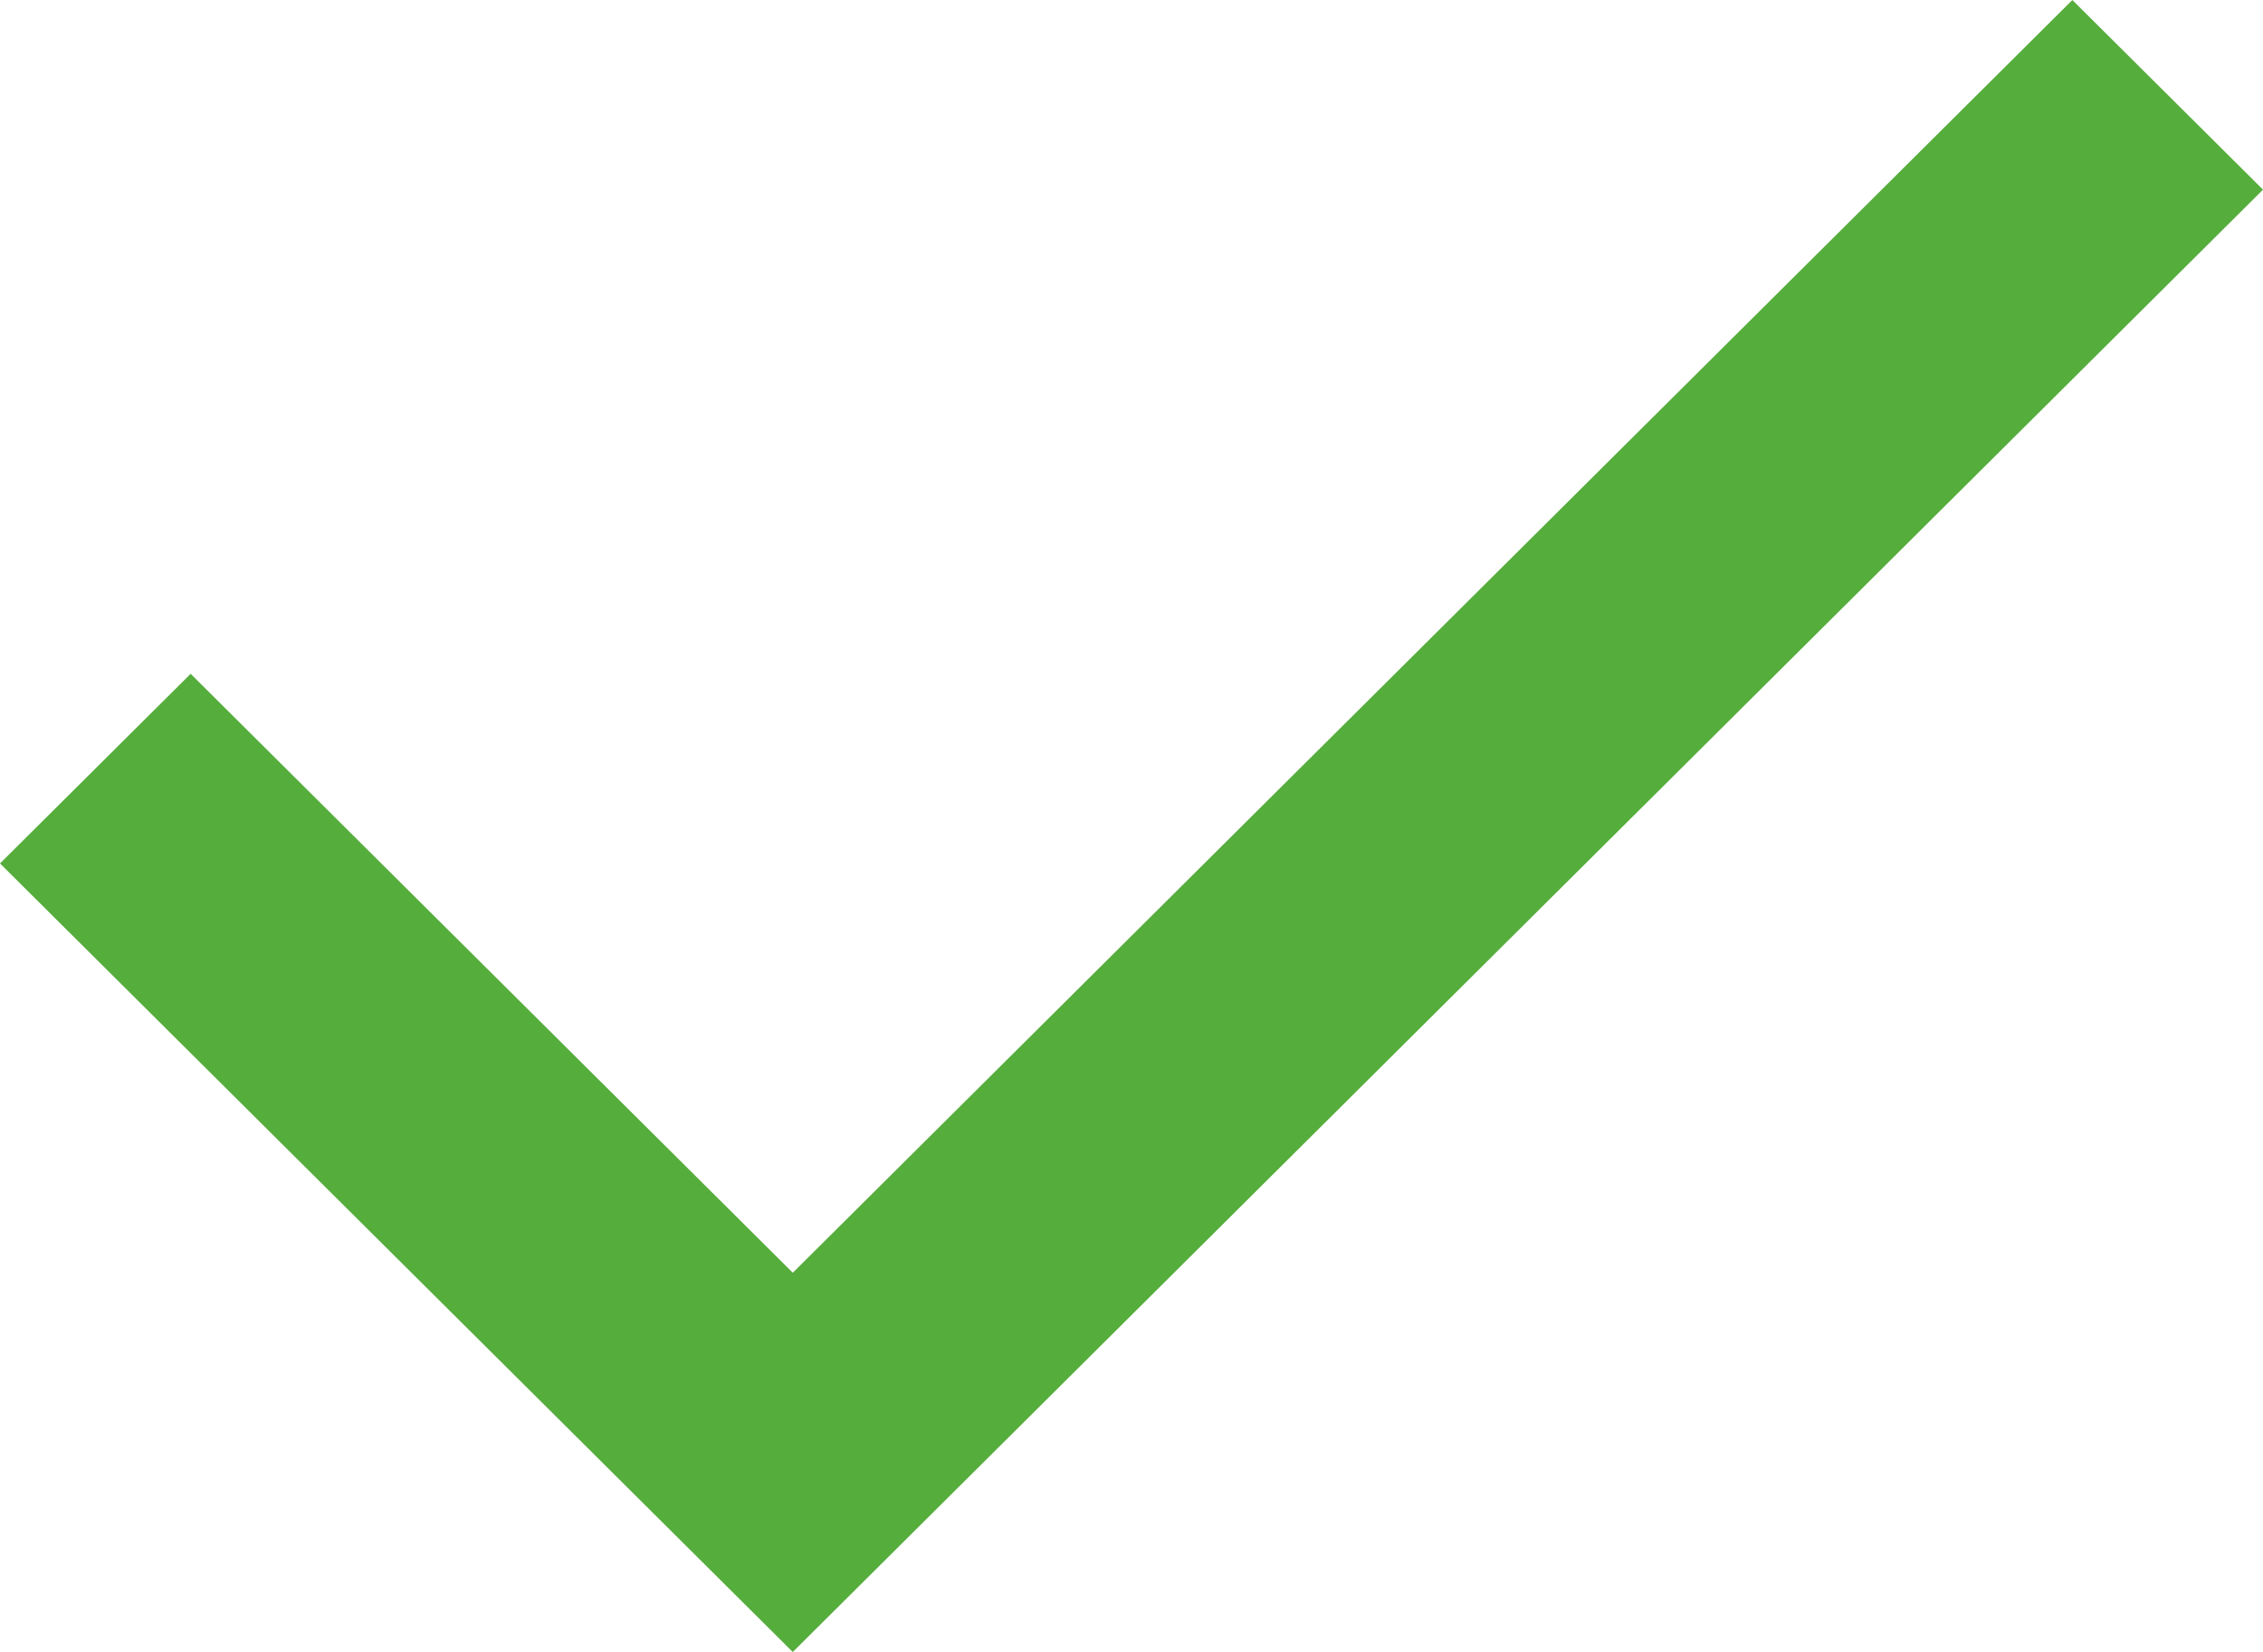
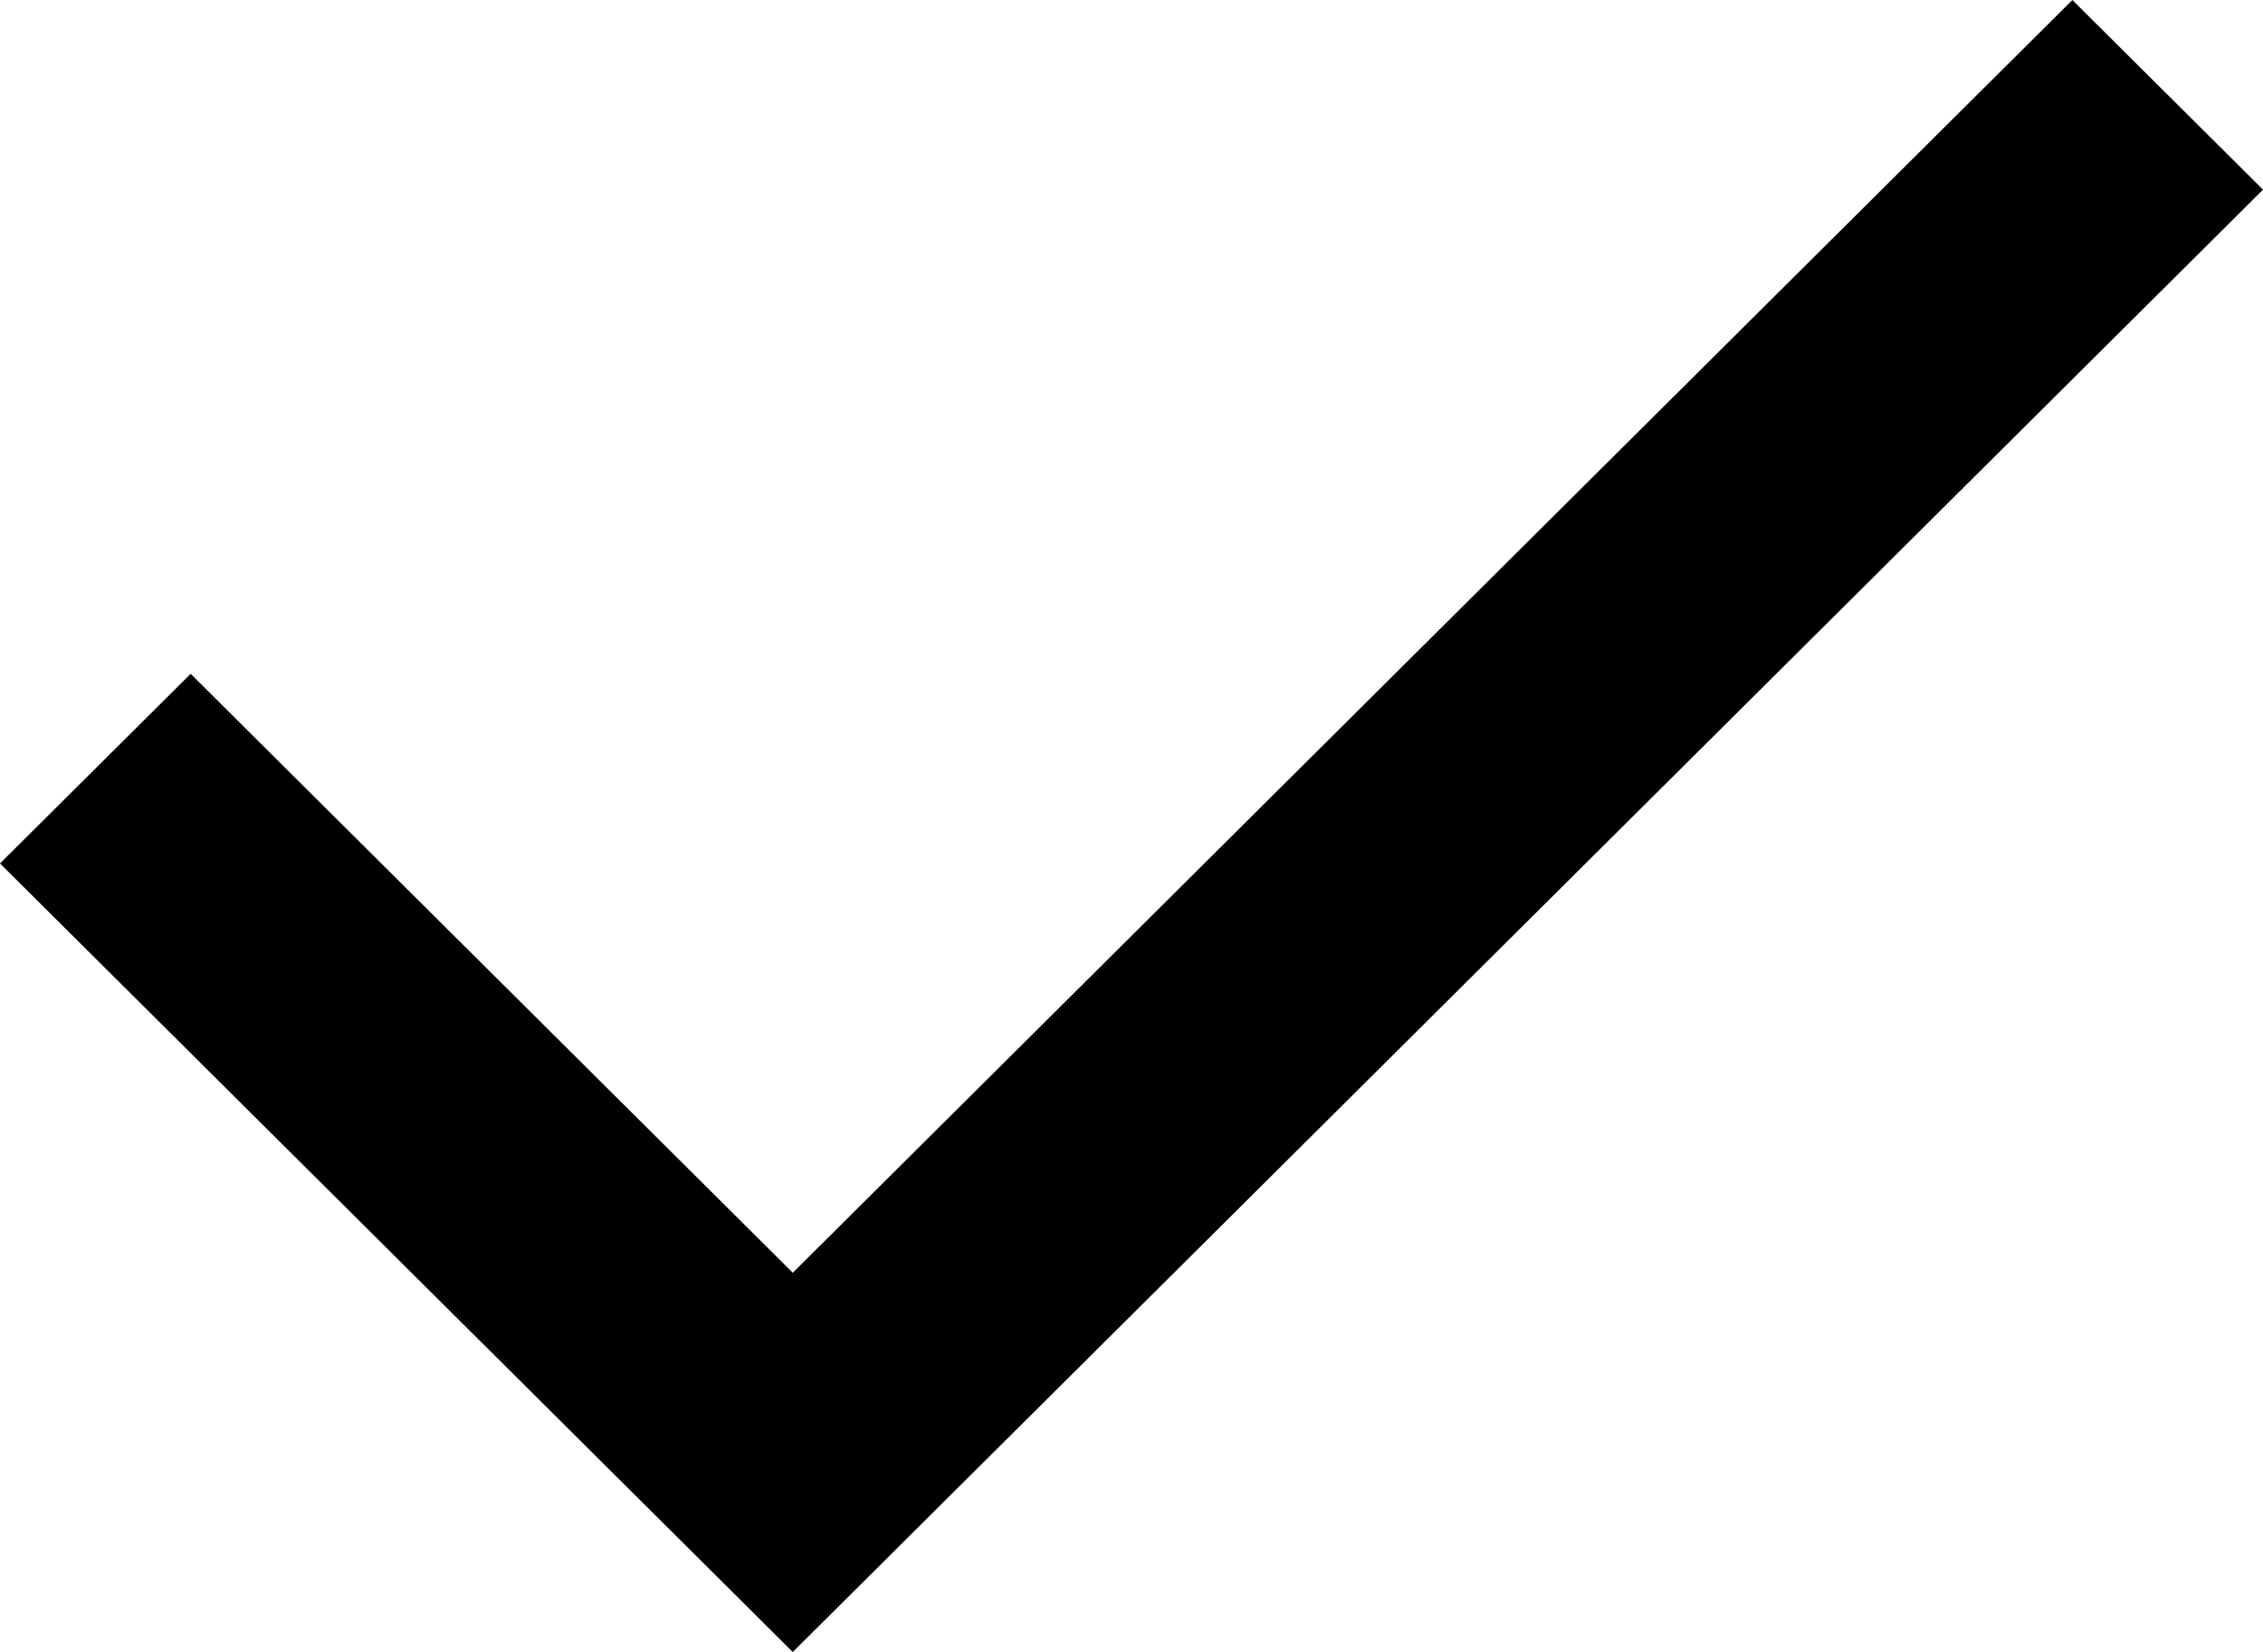
<svg xmlns="http://www.w3.org/2000/svg" width="100" height="73" viewBox="0 0 100 73">
-   <path id="done_FILL0_wght600_GRAD0_opsz48" d="M175.466-657.13l-35.032-34.845,8.425-8.38,26.608,26.466,56.543-56.24,8.425,8.38Z" transform="translate(-140.434 730.13)" fill="#55ad3c" />
+   <path id="done_FILL0_wght600_GRAD0_opsz48" d="M175.466-657.13l-35.032-34.845,8.425-8.38,26.608,26.466,56.543-56.24,8.425,8.38Z" transform="translate(-140.434 730.13)" />
</svg>
